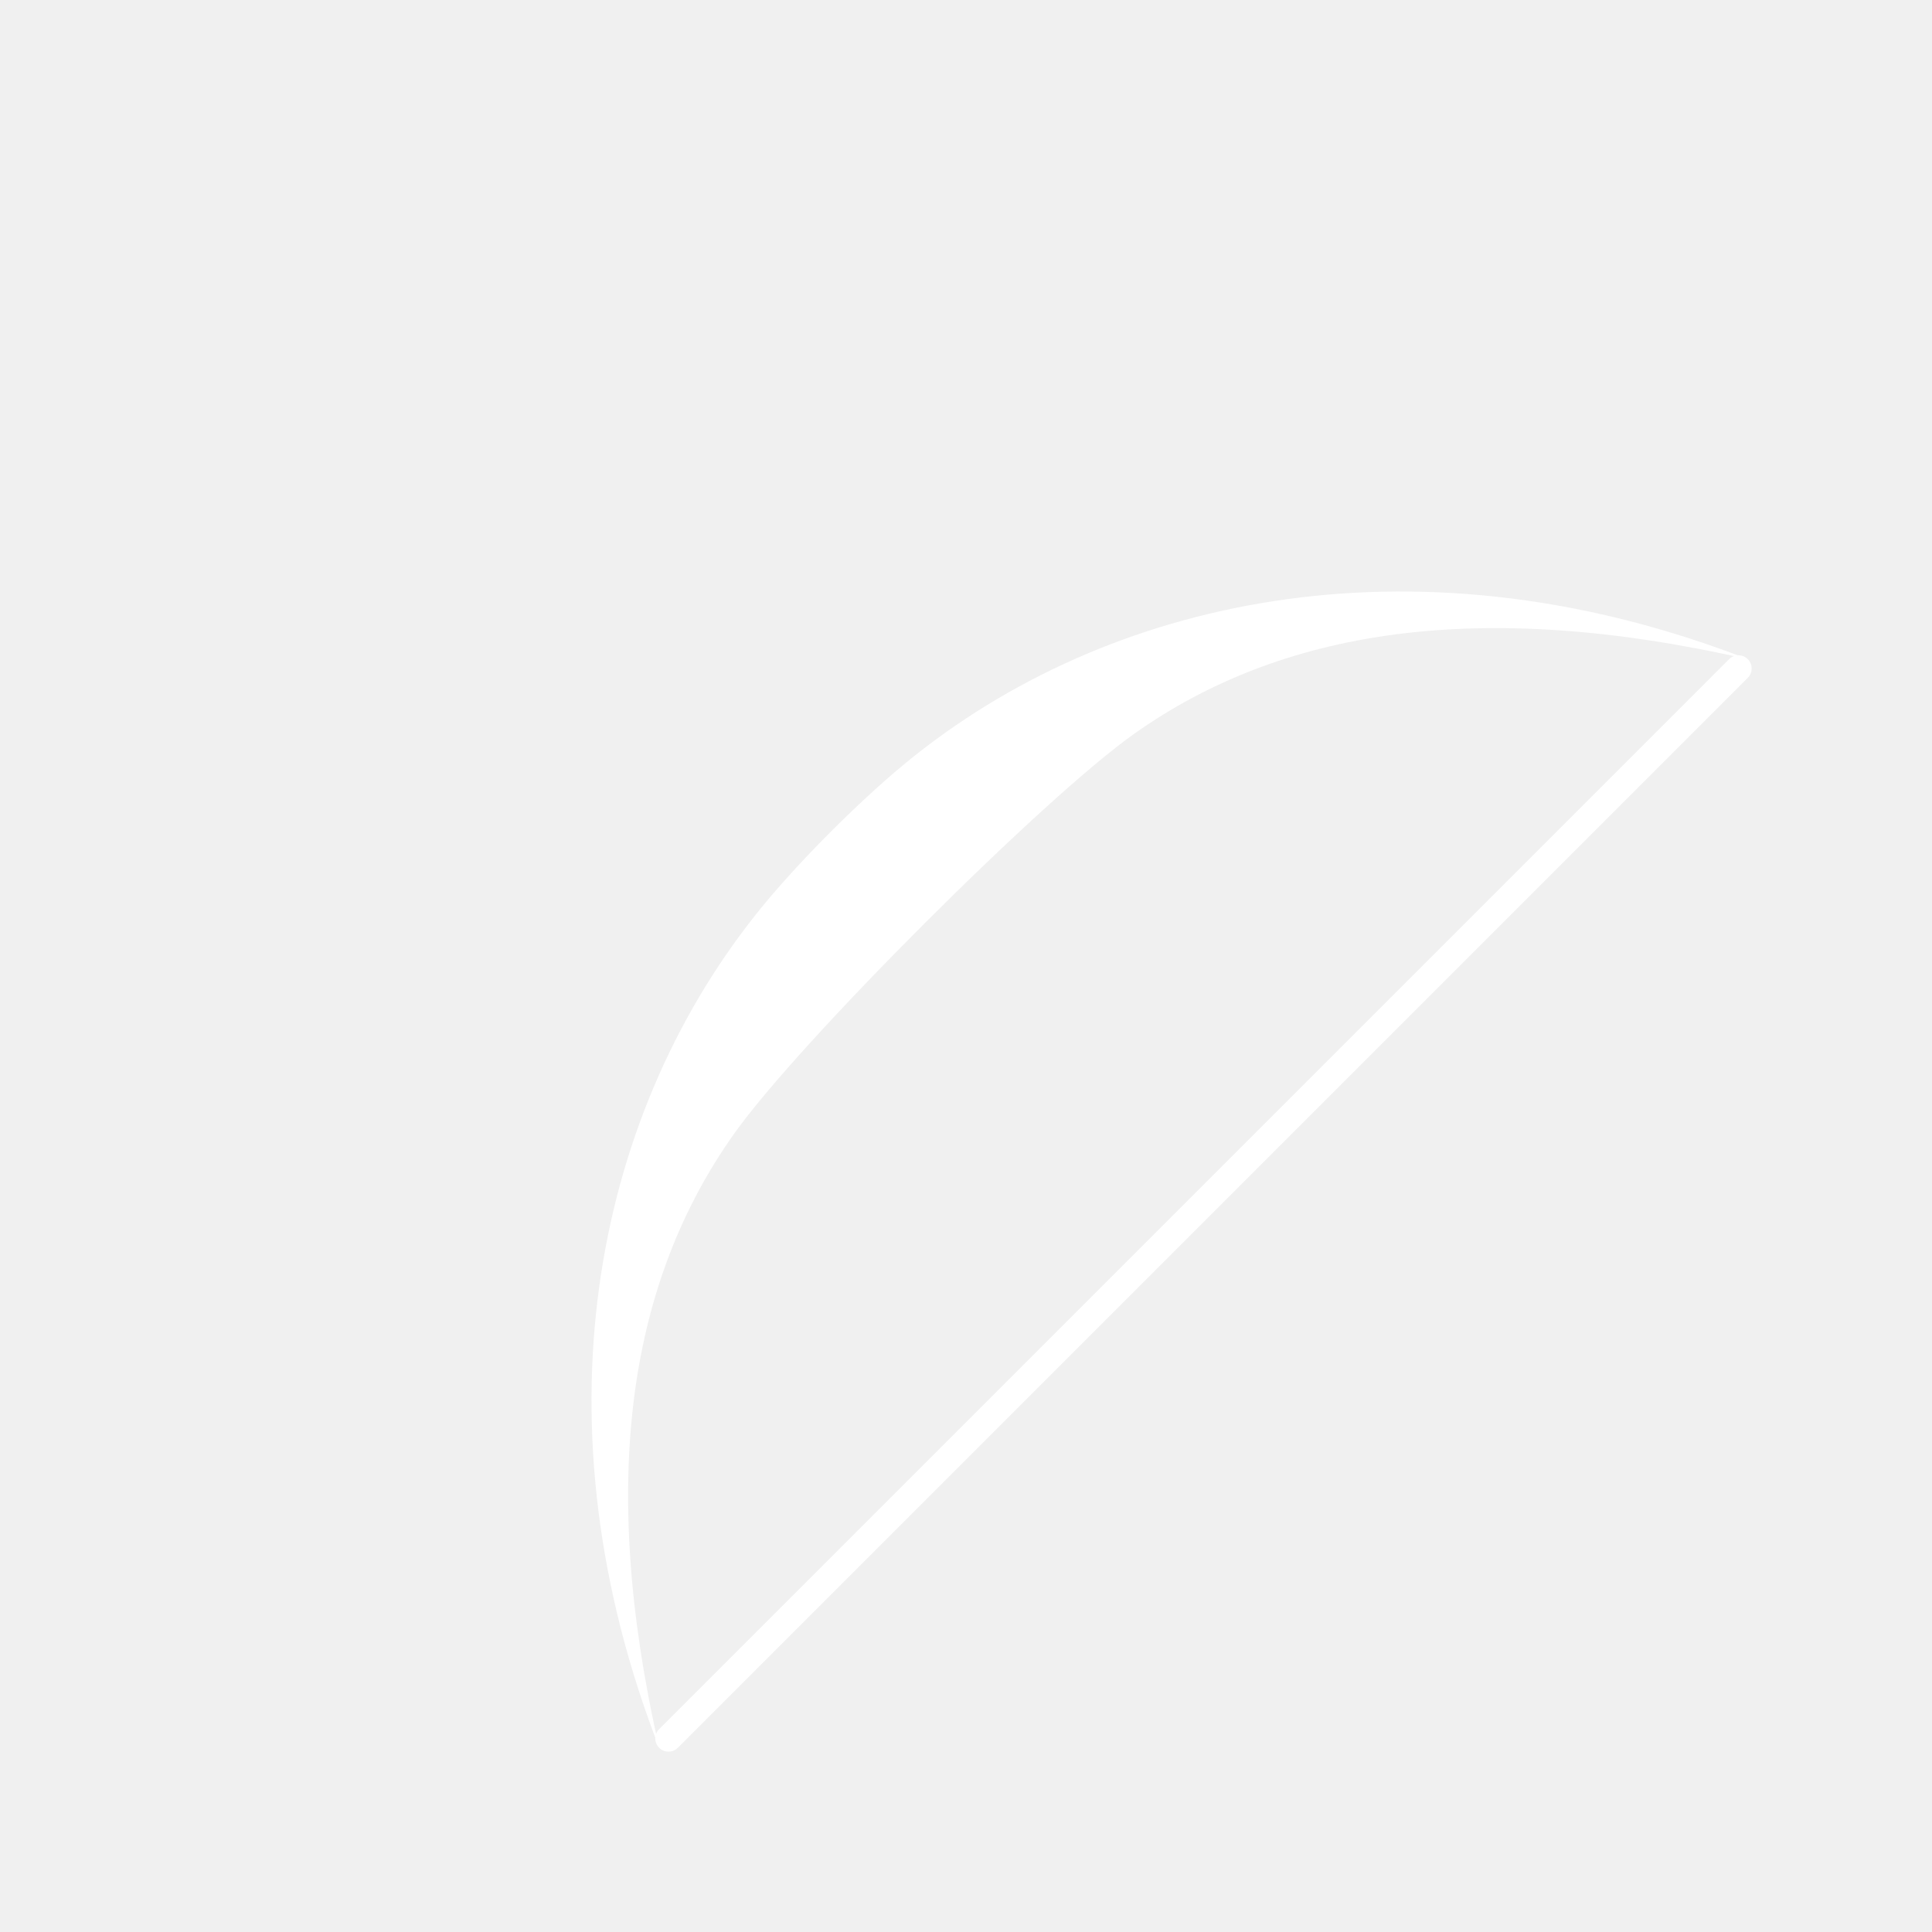
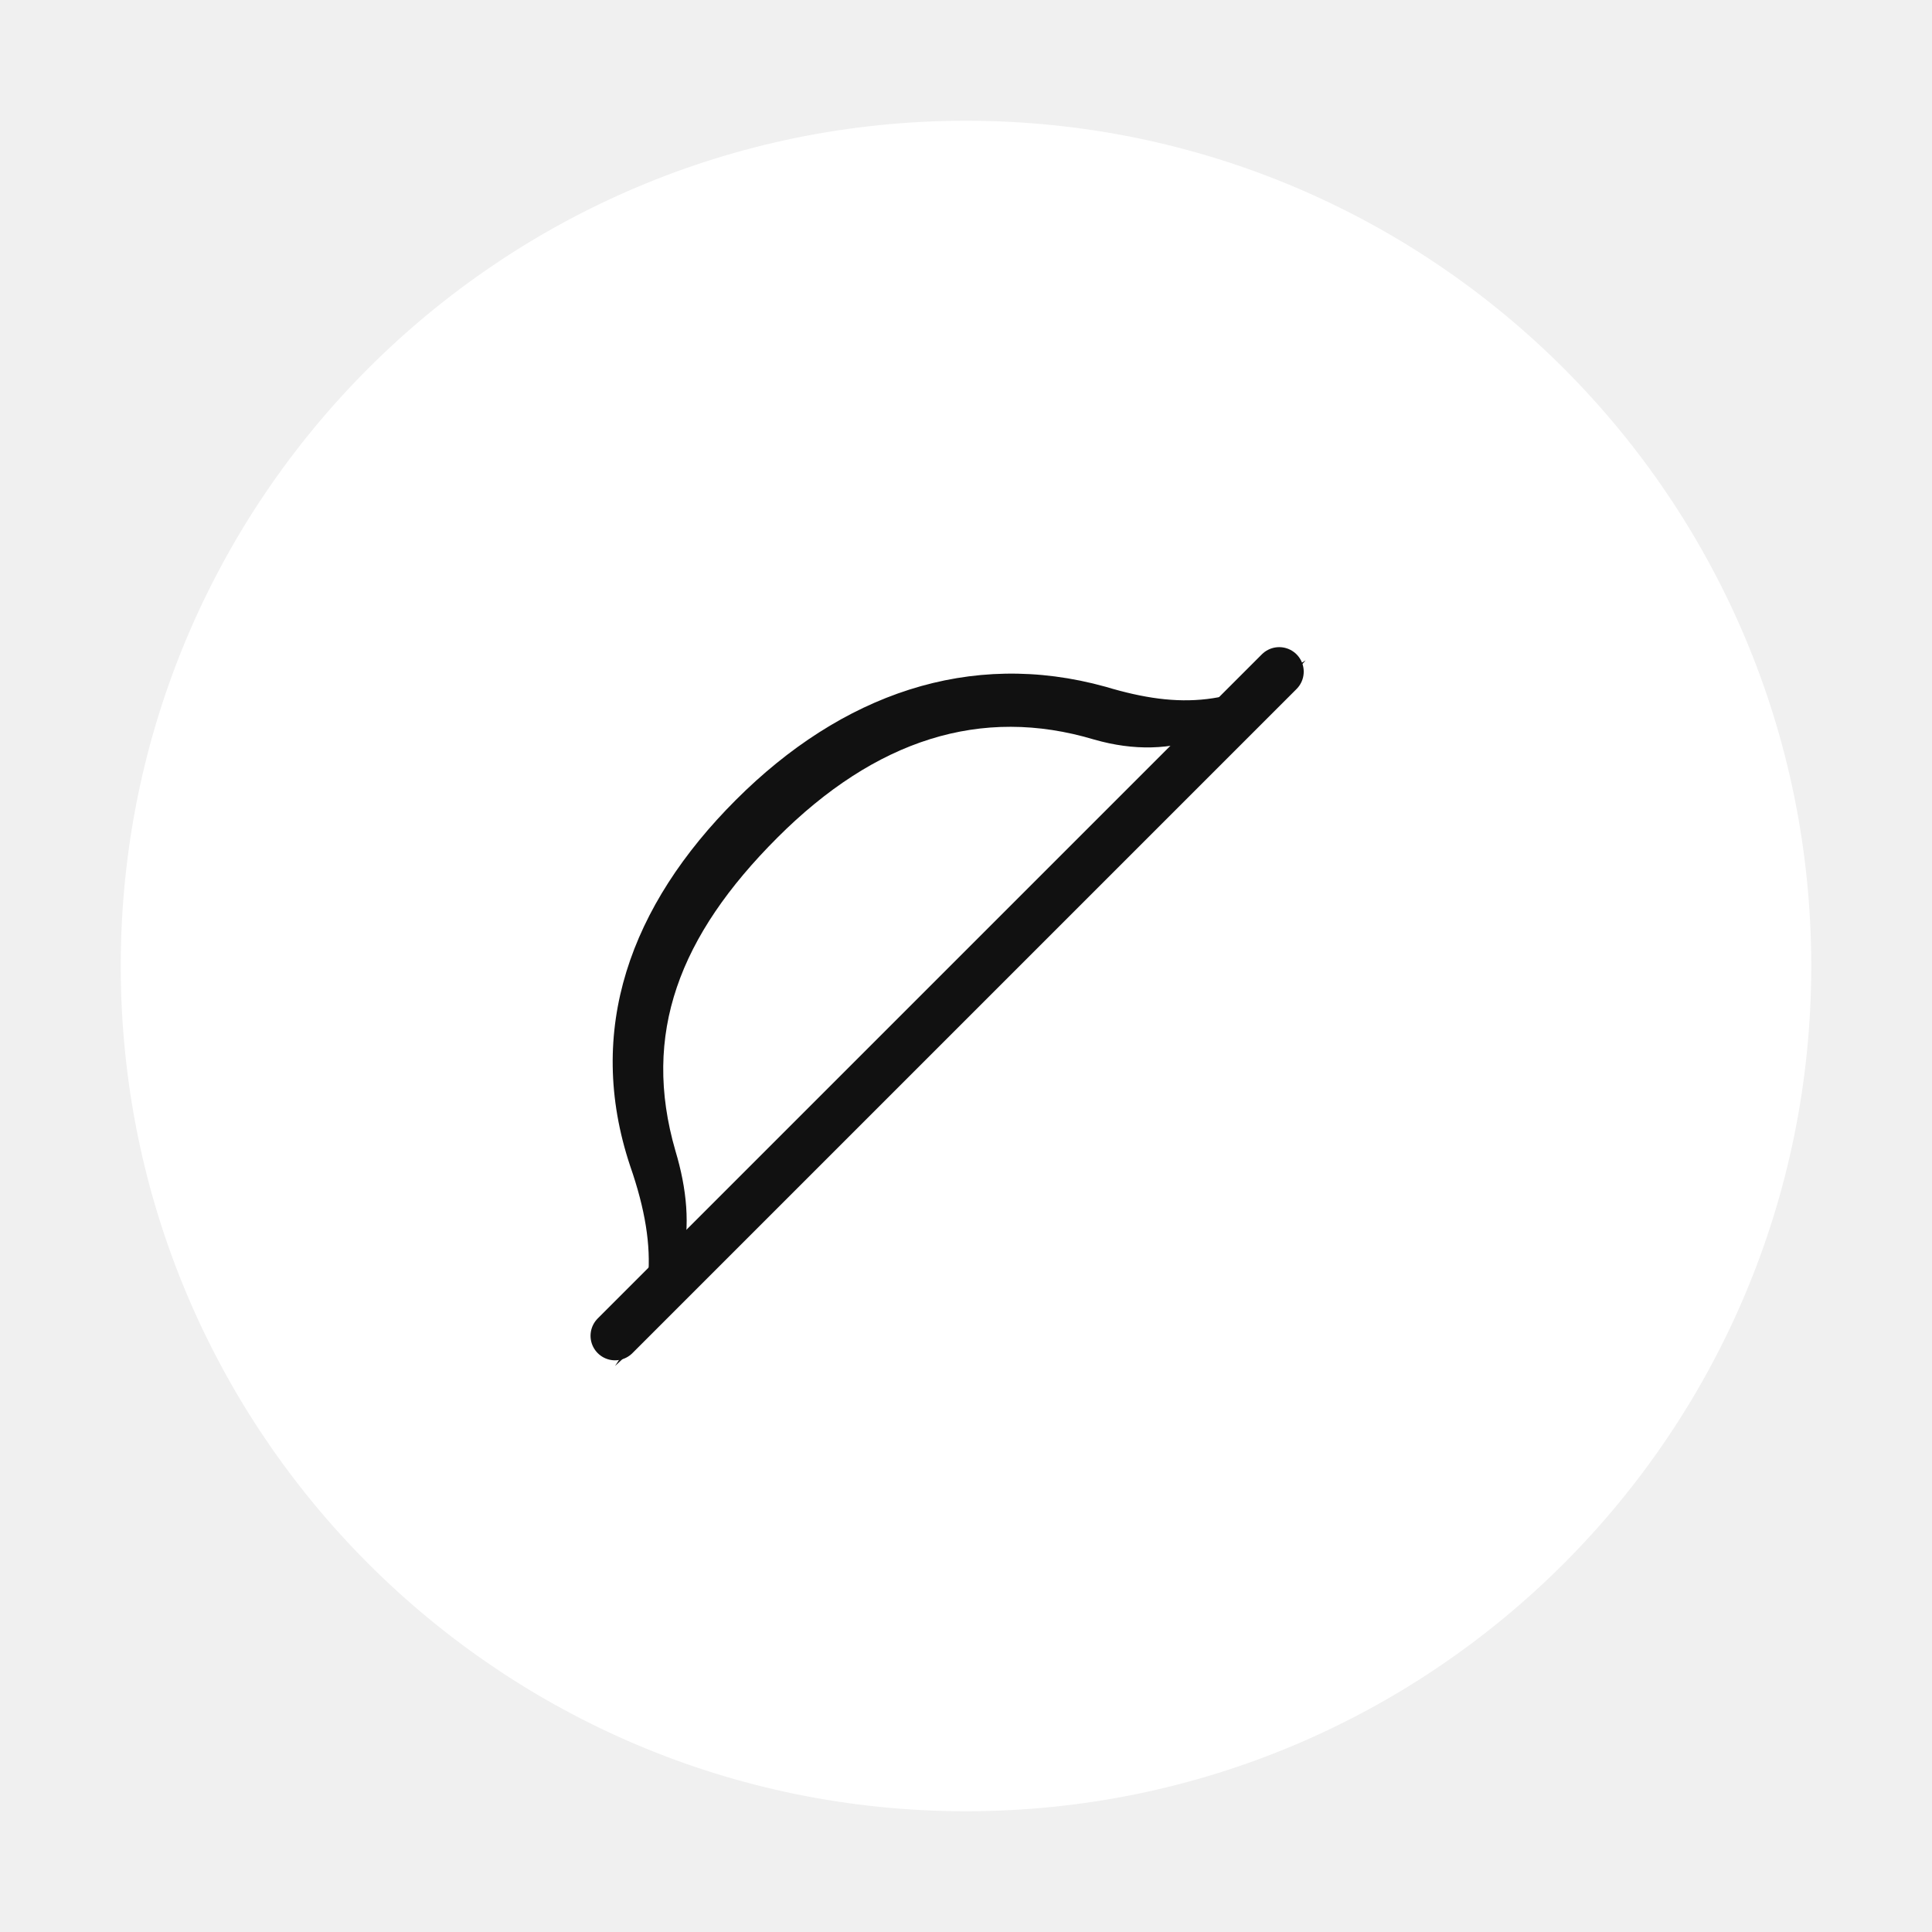
<svg xmlns="http://www.w3.org/2000/svg" viewBox="0 0 1024 1024">
-   <g transform="rotate(45 512 512)" fill="#fff">
-     <path d="M690 104          C522 178 430 314 414 452          C410 486 410 538 414 572          C430 710 522 846 690 920          C566 842 504 756 488 662          C478 604 478 420 488 362          C504 268 566 182 690 104          Z" />
-     <rect x="683" y="104" width="14" height="816" rx="7" />
-   </g>
+   <circle cx="512" cy="512" r="448" fill="#fff" />
+   <path fill="#111" d="M326 724            C366 688 370 650 358 610            C340 548 360 496 412 444            C464 392 520 374 580 392            C622 404 658 390 692 350            C654 374 626 376 586 364            C514 344 446 368 390 424            C334 480 310 546 334 618            C350 664 346 694 326 724 Z" />
+   <path fill="none" stroke="#111" stroke-width="26" stroke-linecap="round" d="M326 708 L678 356" />
</svg>
